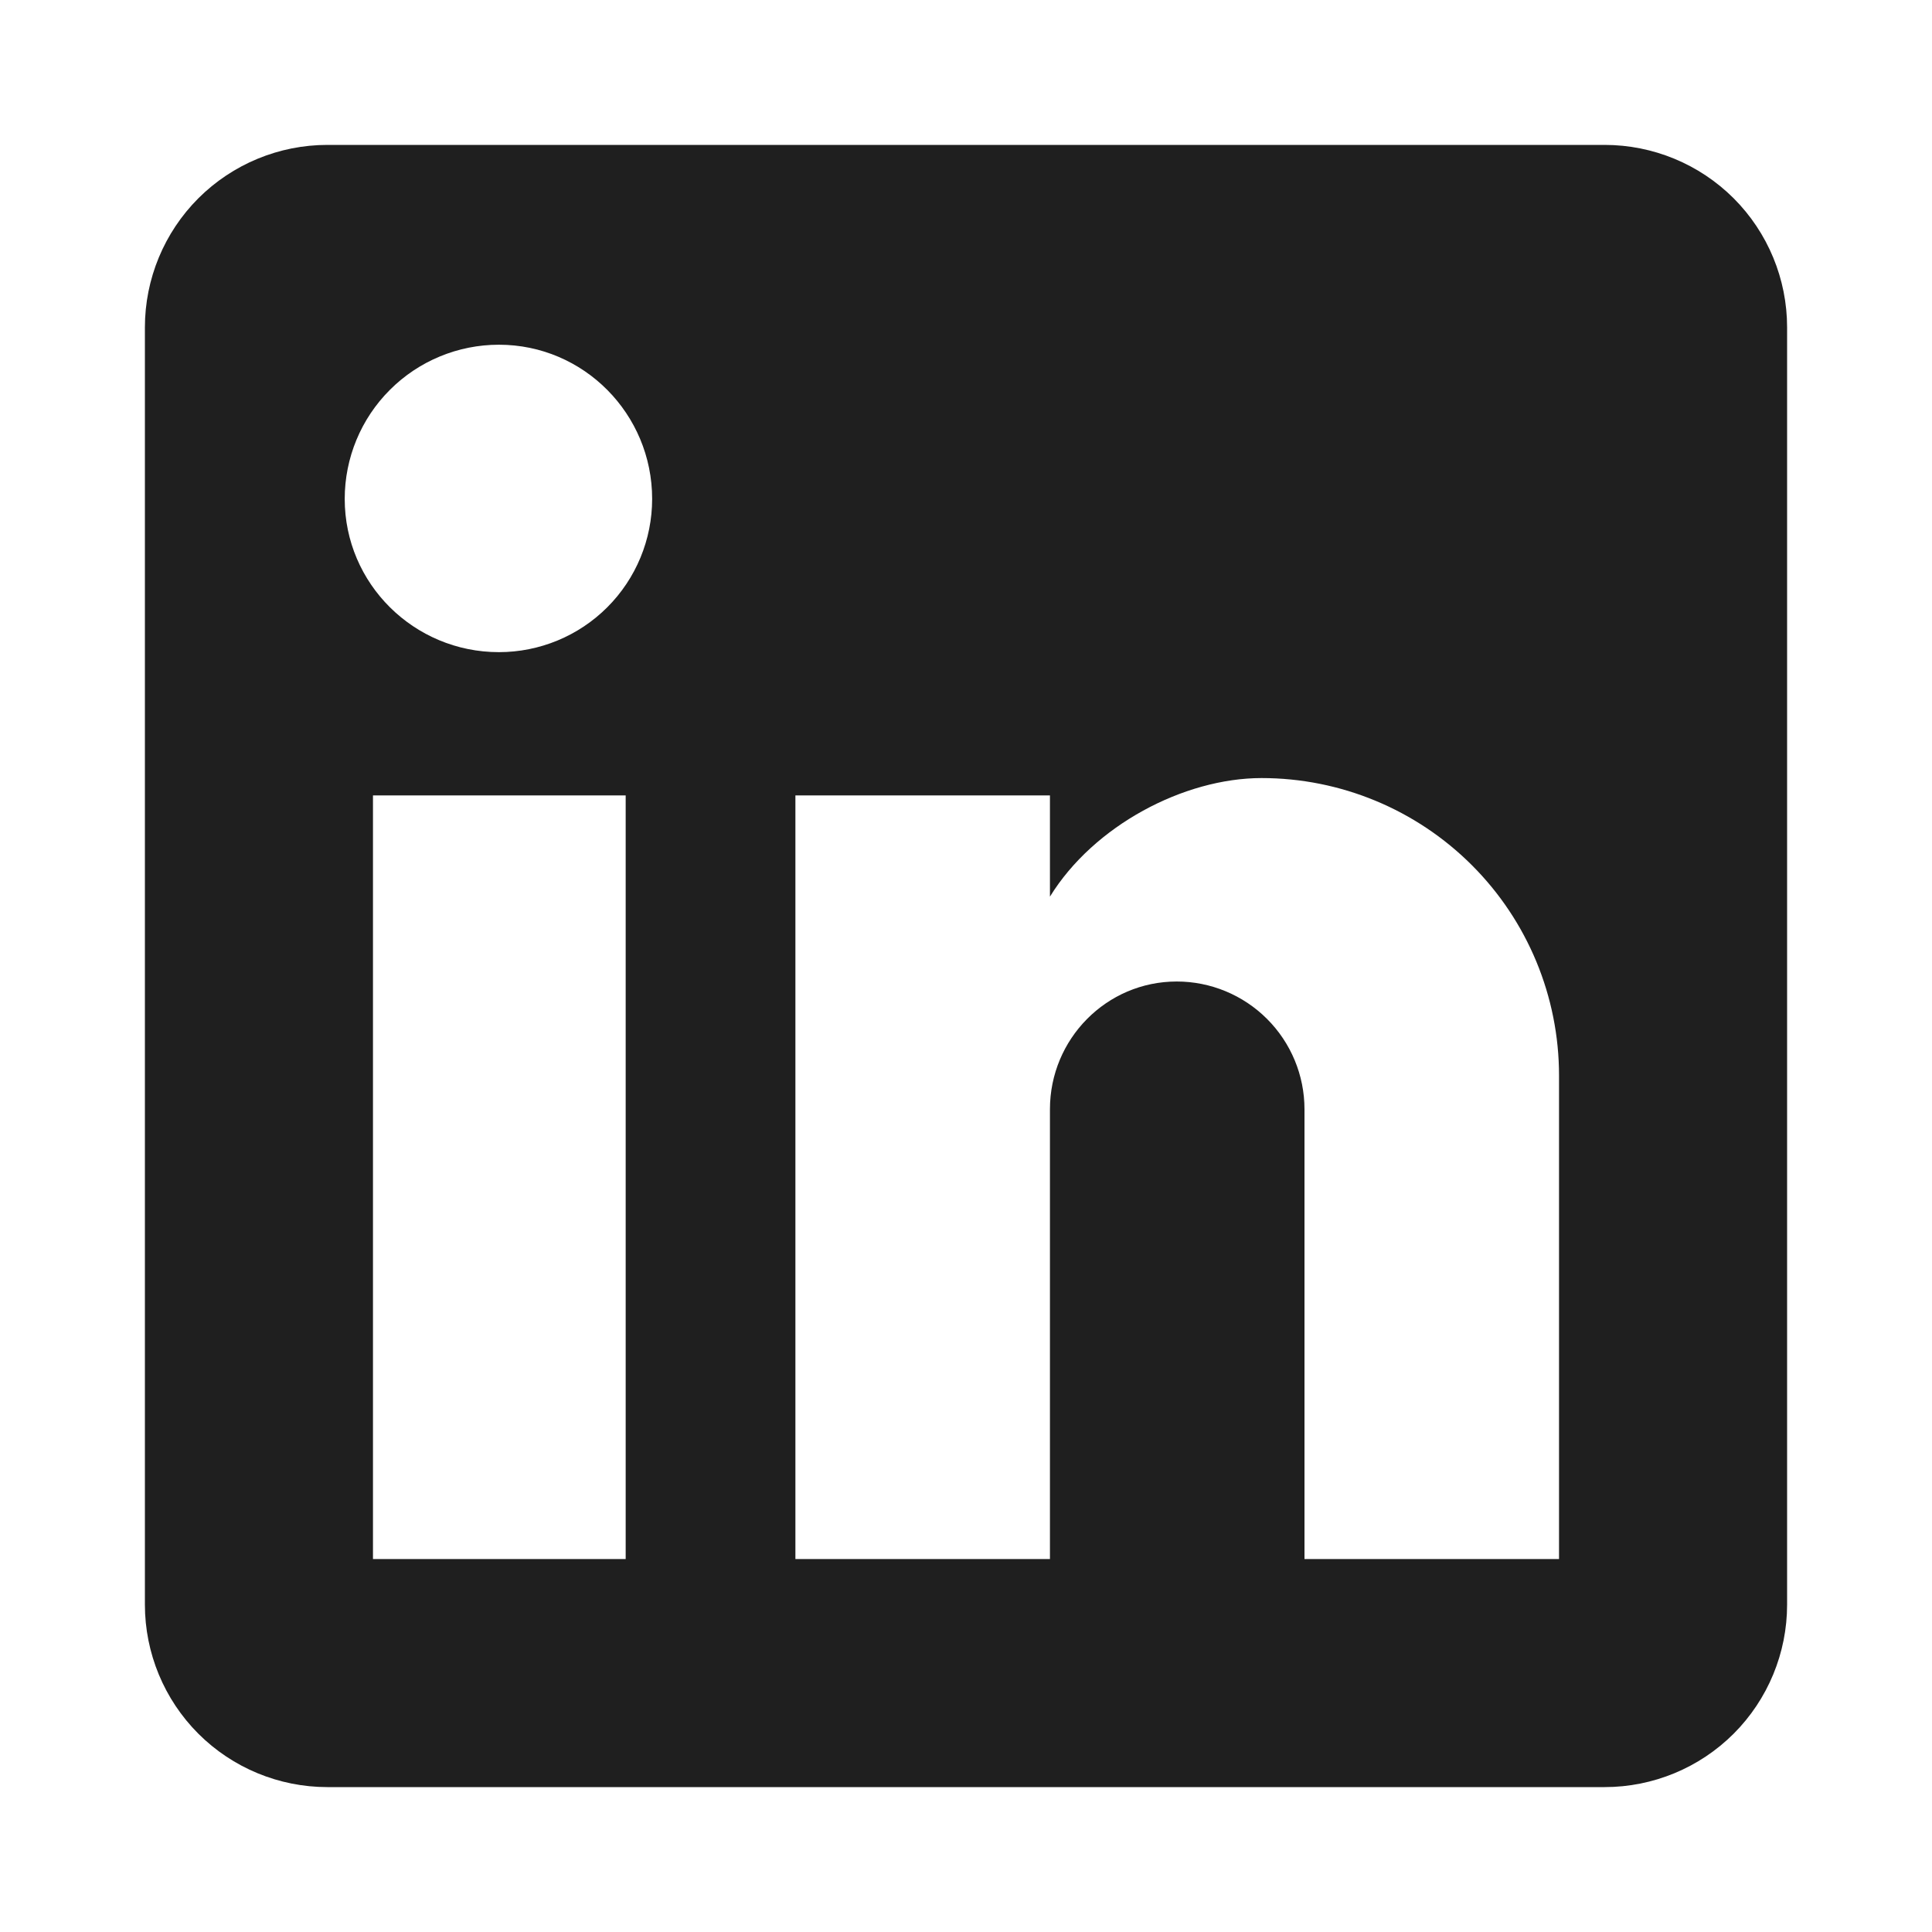
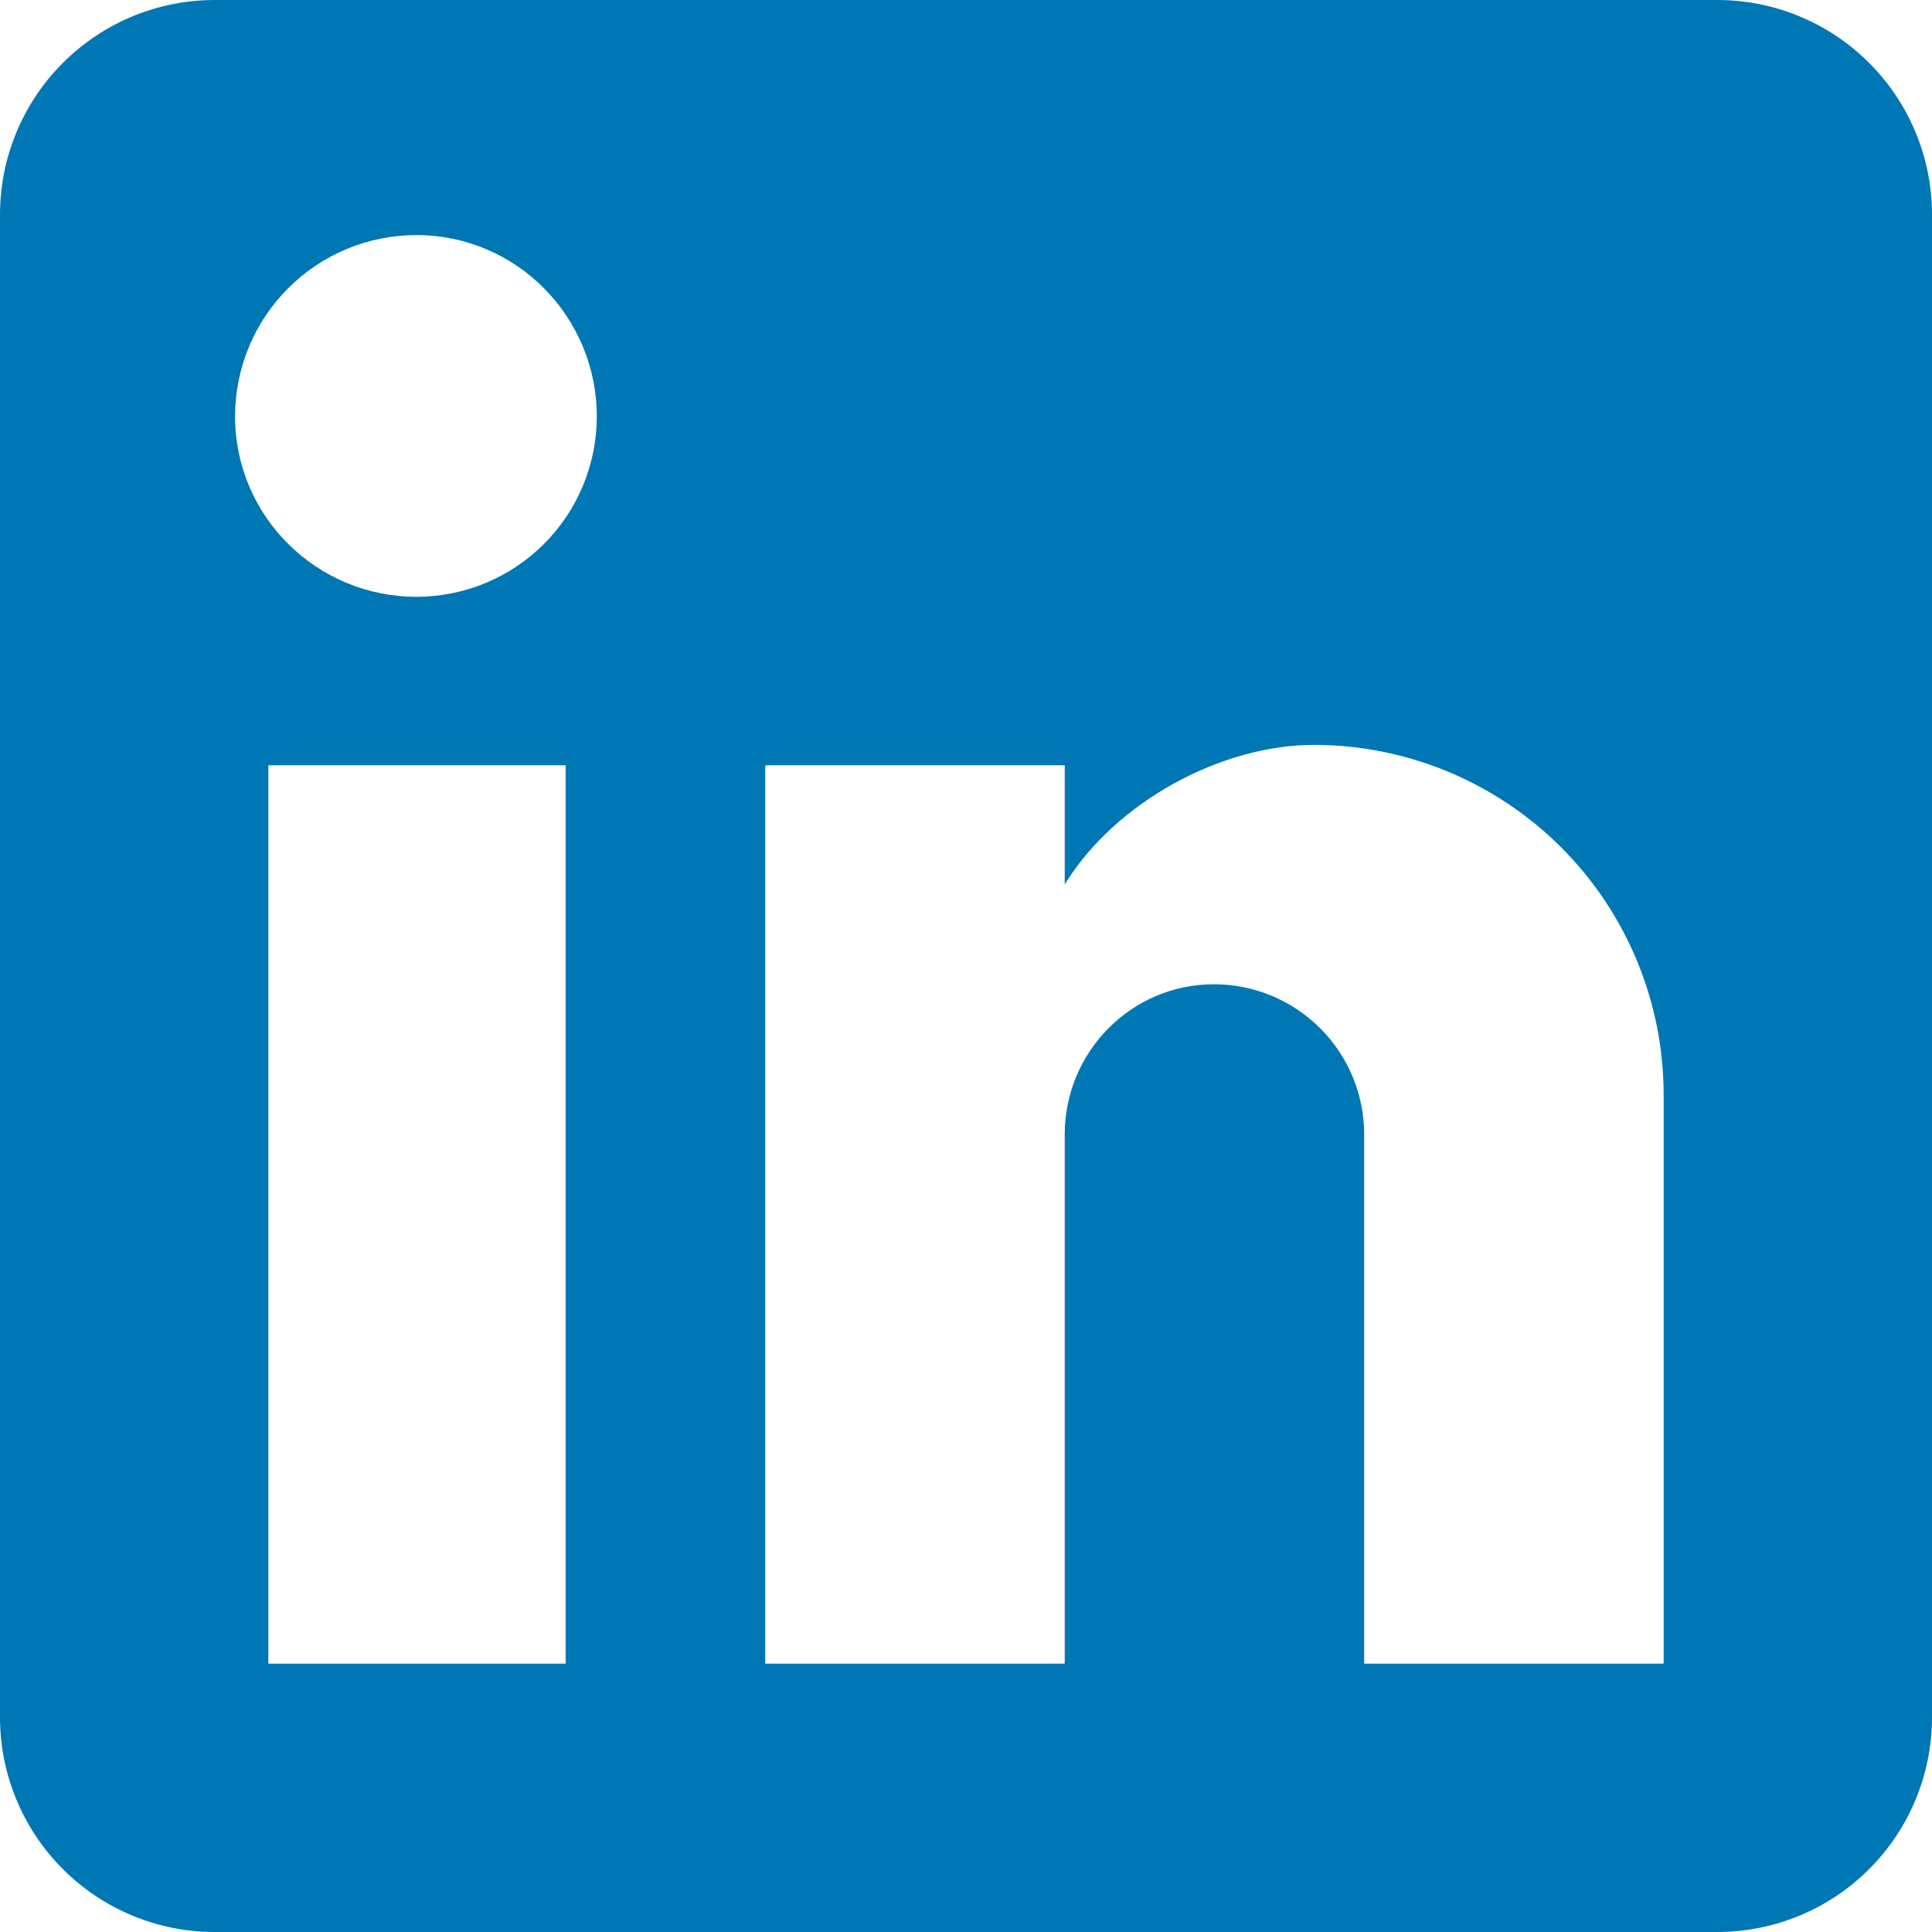
<svg xmlns="http://www.w3.org/2000/svg" width="40" height="40" viewBox="0 0 40 40" fill="none">
-   <path d="M33.222 3C34.224 3 35.185 3.398 35.894 4.106C36.602 4.815 37 5.776 37 6.778V33.222C37 34.224 36.602 35.185 35.894 35.894C35.185 36.602 34.224 37 33.222 37H6.778C5.776 37 4.815 36.602 4.106 35.894C3.398 35.185 3 34.224 3 33.222V6.778C3 5.776 3.398 4.815 4.106 4.106C4.815 3.398 5.776 3 6.778 3H33.222ZM32.278 32.278V22.267C32.278 20.634 31.629 19.067 30.474 17.913C29.319 16.758 27.753 16.109 26.12 16.109C24.514 16.109 22.644 17.091 21.738 18.564V16.468H16.468V32.278H21.738V22.966C21.738 21.511 22.909 20.321 24.363 20.321C25.065 20.321 25.737 20.6 26.233 21.096C26.729 21.592 27.008 22.264 27.008 22.966V32.278H32.278ZM10.329 13.502C11.171 13.502 11.978 13.168 12.573 12.573C13.168 11.978 13.502 11.171 13.502 10.329C13.502 8.572 12.086 7.137 10.329 7.137C9.482 7.137 8.67 7.473 8.072 8.072C7.473 8.67 7.137 9.482 7.137 10.329C7.137 12.086 8.572 13.502 10.329 13.502ZM12.954 32.278V16.468H7.722V32.278H12.954Z" fill="#1F1F1F" />
+   <path d="M35.556 0C36.734 0 37.865 0.468 38.698 1.302C39.532 2.135 40 3.266 40 4.444V35.556C40 36.734 39.532 37.865 38.698 38.698C37.865 39.532 36.734 40 35.556 40H4.444C3.266 40 2.135 39.532 1.302 38.698C0.468 37.865 0 36.734 0 35.556V4.444C0 3.266 0.468 2.135 1.302 1.302C2.135 0.468 3.266 0 4.444 0H35.556ZM34.444 34.444V22.667C34.444 20.745 33.681 18.903 32.323 17.544C30.964 16.186 29.121 15.422 27.2 15.422C25.311 15.422 23.111 16.578 22.044 18.311V15.844H15.844V34.444H22.044V23.489C22.044 21.778 23.422 20.378 25.133 20.378C25.959 20.378 26.75 20.706 27.333 21.289C27.917 21.872 28.244 22.664 28.244 23.489V34.444H34.444ZM8.622 12.356C9.612 12.356 10.562 11.962 11.262 11.262C11.962 10.562 12.356 9.612 12.356 8.622C12.356 6.556 10.689 4.867 8.622 4.867C7.626 4.867 6.671 5.262 5.967 5.967C5.262 6.671 4.867 7.626 4.867 8.622C4.867 10.689 6.556 12.356 8.622 12.356ZM11.711 34.444V15.844H5.556V34.444H11.711Z" fill="#0077B5" />
</svg>
